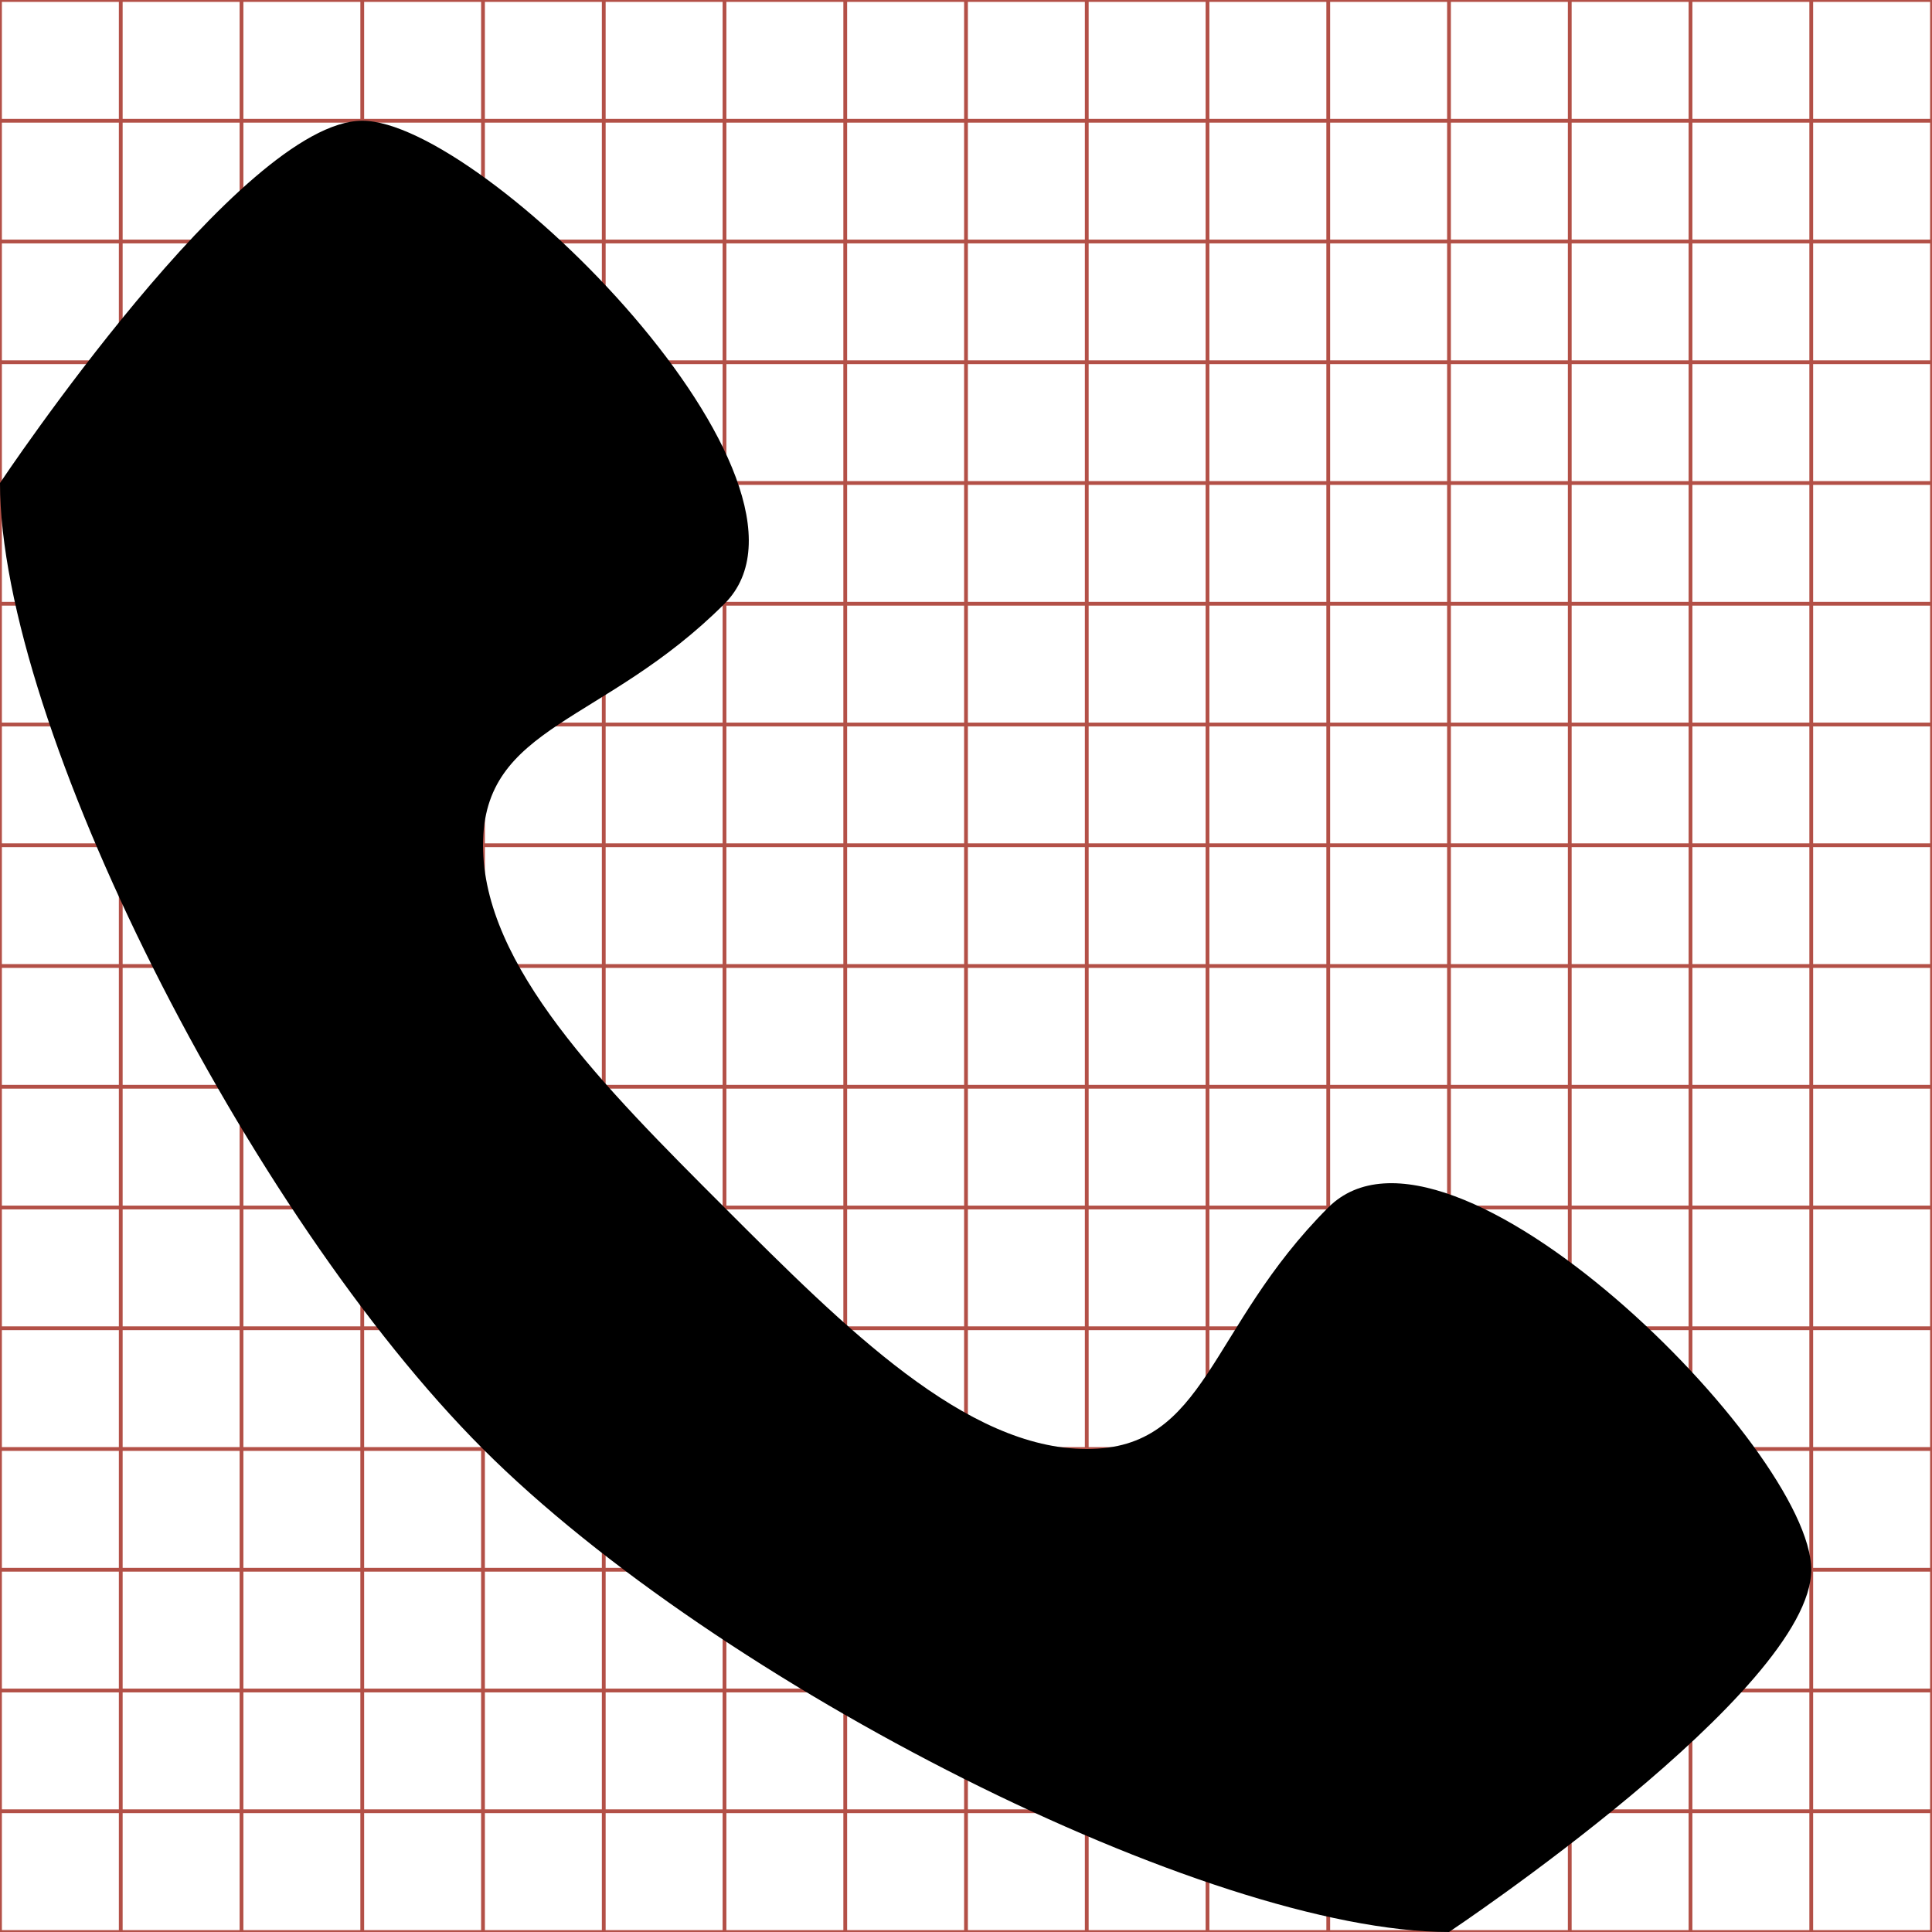
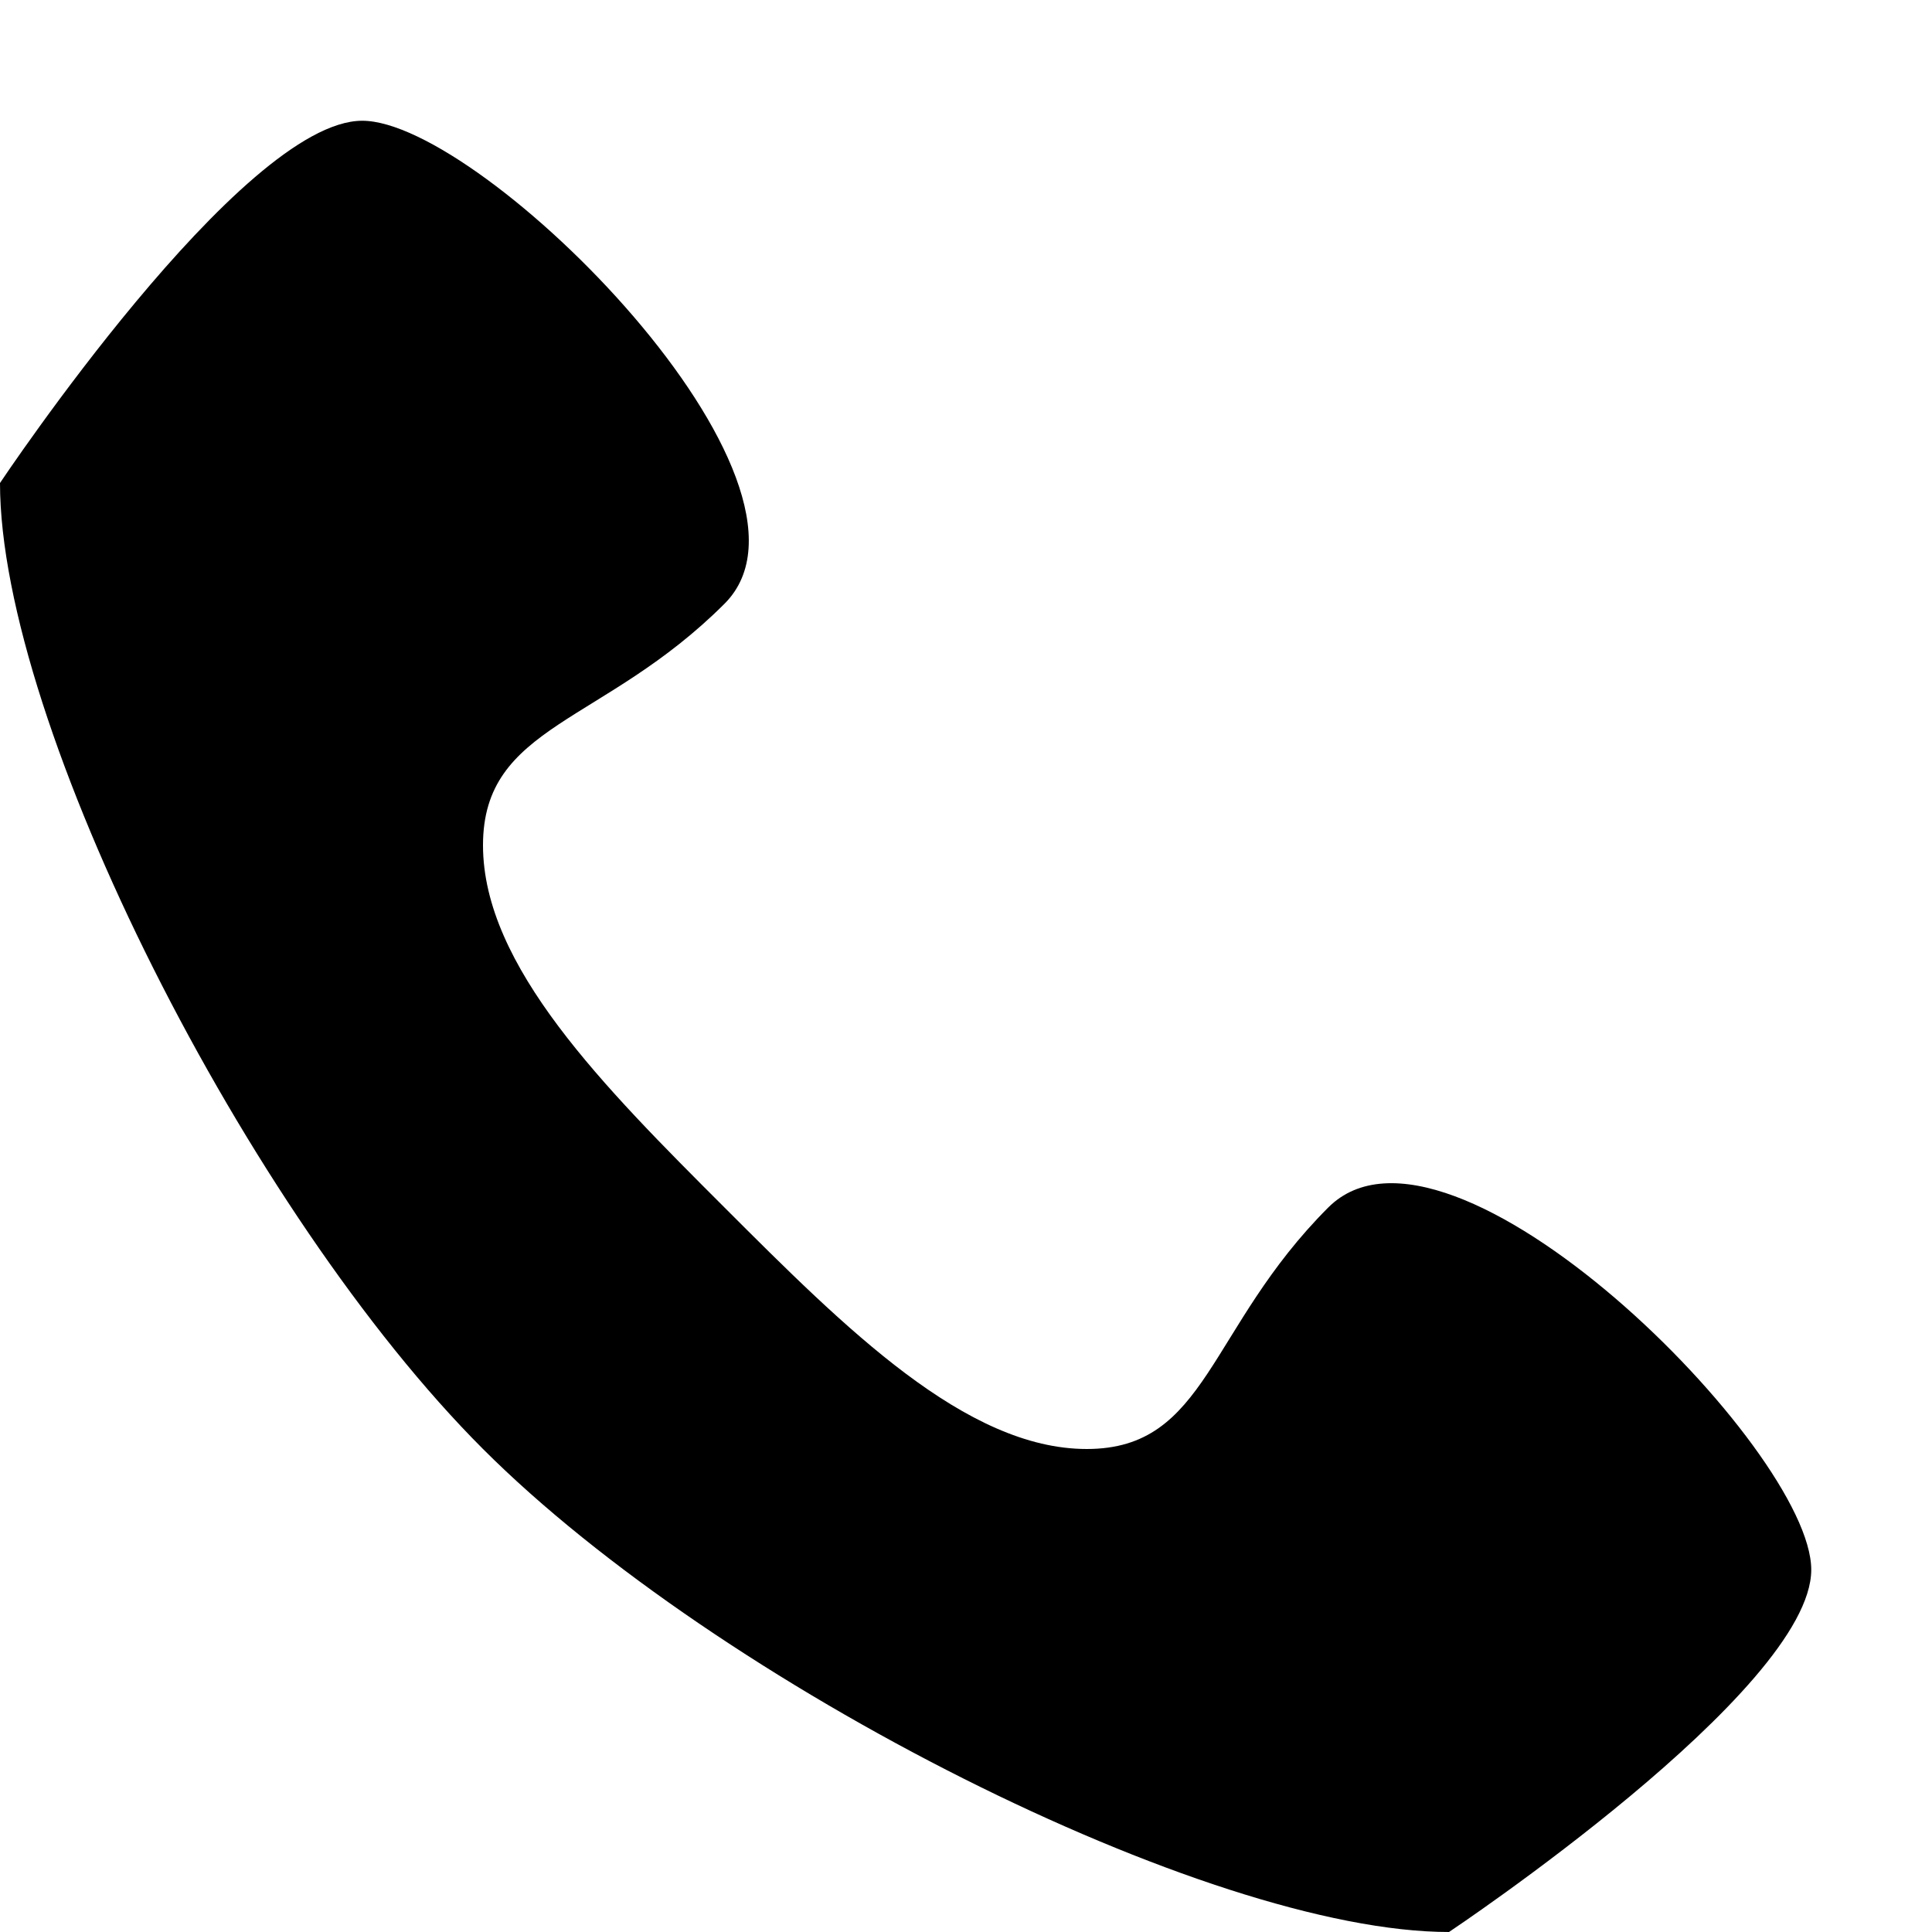
- <svg xmlns="http://www.w3.org/2000/svg" width="512" height="512" viewBox="0 0 512 512" fill="#000000">
-   <g class="svgGrid" id="svgGrid">
-     <line stroke-width="1" stroke="#B35047" x1="32" x2="32" y1="0" y2="512" />
-     <line stroke-width="1" stroke="#B35047" x1="64" x2="64" y1="0" y2="512" />
-     <line stroke-width="1" stroke="#B35047" x1="96" x2="96" y1="0" y2="512" />
-     <line stroke-width="1" stroke="#B35047" x1="128" x2="128" y1="0" y2="512" />
-     <line stroke-width="1" stroke="#B35047" x1="160" x2="160" y1="0" y2="512" />
-     <line stroke-width="1" stroke="#B35047" x1="192" x2="192" y1="0" y2="512" />
-     <line stroke-width="1" stroke="#B35047" x1="224" x2="224" y1="0" y2="512" />
-     <line stroke-width="1" stroke="#B35047" x1="256" x2="256" y1="0" y2="512" />
-     <line stroke-width="1" stroke="#B35047" x1="288" x2="288" y1="0" y2="512" />
-     <line stroke-width="1" stroke="#B35047" x1="320" x2="320" y1="0" y2="512" />
-     <line stroke-width="1" stroke="#B35047" x1="352" x2="352" y1="0" y2="512" />
-     <line stroke-width="1" stroke="#B35047" x1="384" x2="384" y1="0" y2="512" />
-     <line stroke-width="1" stroke="#B35047" x1="416" x2="416" y1="0" y2="512" />
-     <line stroke-width="1" stroke="#B35047" x1="448" x2="448" y1="0" y2="512" />
-     <line stroke-width="1" stroke="#B35047" x1="480" x2="480" y1="0" y2="512" />
-     <line stroke-width="1" stroke="#B35047" x1="0" x2="512" y1="32" y2="32" />
-     <line stroke-width="1" stroke="#B35047" x1="0" x2="512" y1="64" y2="64" />
-     <line stroke-width="1" stroke="#B35047" x1="0" x2="512" y1="96" y2="96" />
-     <line stroke-width="1" stroke="#B35047" x1="0" x2="512" y1="128" y2="128" />
-     <line stroke-width="1" stroke="#B35047" x1="0" x2="512" y1="160" y2="160" />
-     <line stroke-width="1" stroke="#B35047" x1="0" x2="512" y1="192" y2="192" />
-     <line stroke-width="1" stroke="#B35047" x1="0" x2="512" y1="224" y2="224" />
-     <line stroke-width="1" stroke="#B35047" x1="0" x2="512" y1="256" y2="256" />
-     <line stroke-width="1" stroke="#B35047" x1="0" x2="512" y1="288" y2="288" />
-     <line stroke-width="1" stroke="#B35047" x1="0" x2="512" y1="320" y2="320" />
-     <line stroke-width="1" stroke="#B35047" x1="0" x2="512" y1="352" y2="352" />
-     <line stroke-width="1" stroke="#B35047" x1="0" x2="512" y1="384" y2="384" />
-     <line stroke-width="1" stroke="#B35047" x1="0" x2="512" y1="416" y2="416" />
-     <line stroke-width="1" stroke="#B35047" x1="0" x2="512" y1="448" y2="448" />
-     <line stroke-width="1" stroke="#B35047" x1="0" x2="512" y1="480" y2="480" />
-     <rect x="0" y="0" width="512" height="512" fill="none" stroke-width="1" stroke="#B35047" />
-   </g>
-   <path d="M 352.00,320.00c-32.00,32.00-32.00,64.00-64.00,64.00s-64.00-32.00-96.00-64.00s-64.00-64.00-64.00-96.00s 32.00-32.00, 64.00-64.00S 128.00,32.00, 96.00,32.00S0.00,128.00,0.00,128.00c0.00,64.00, 65.75,193.75, 128.00,256.00 s 192.00,128.00, 256.00,128.00c0.00,0.00, 96.00-64.00, 96.00-96.00S 384.00,288.00, 352.00,320.00z" />
+ <svg xmlns="http://www.w3.org/2000/svg" version="1.1" id="Layer_1" x="0px" y="0px" width="512px" height="512px" viewBox="0 0 512 512" enable-background="new 0 0 512 512" xml:space="preserve">
+   <path d="M352,320c-32,32-32,64-64,64s-64-32-96-64s-64-64-64-96s32-32,64-64S128,32,96,32S0,128,0,128c0,64,65.75,193.75,128,256  s192,128,256,128c0,0,96-64,96-96S384,288,352,320z" />
</svg>
